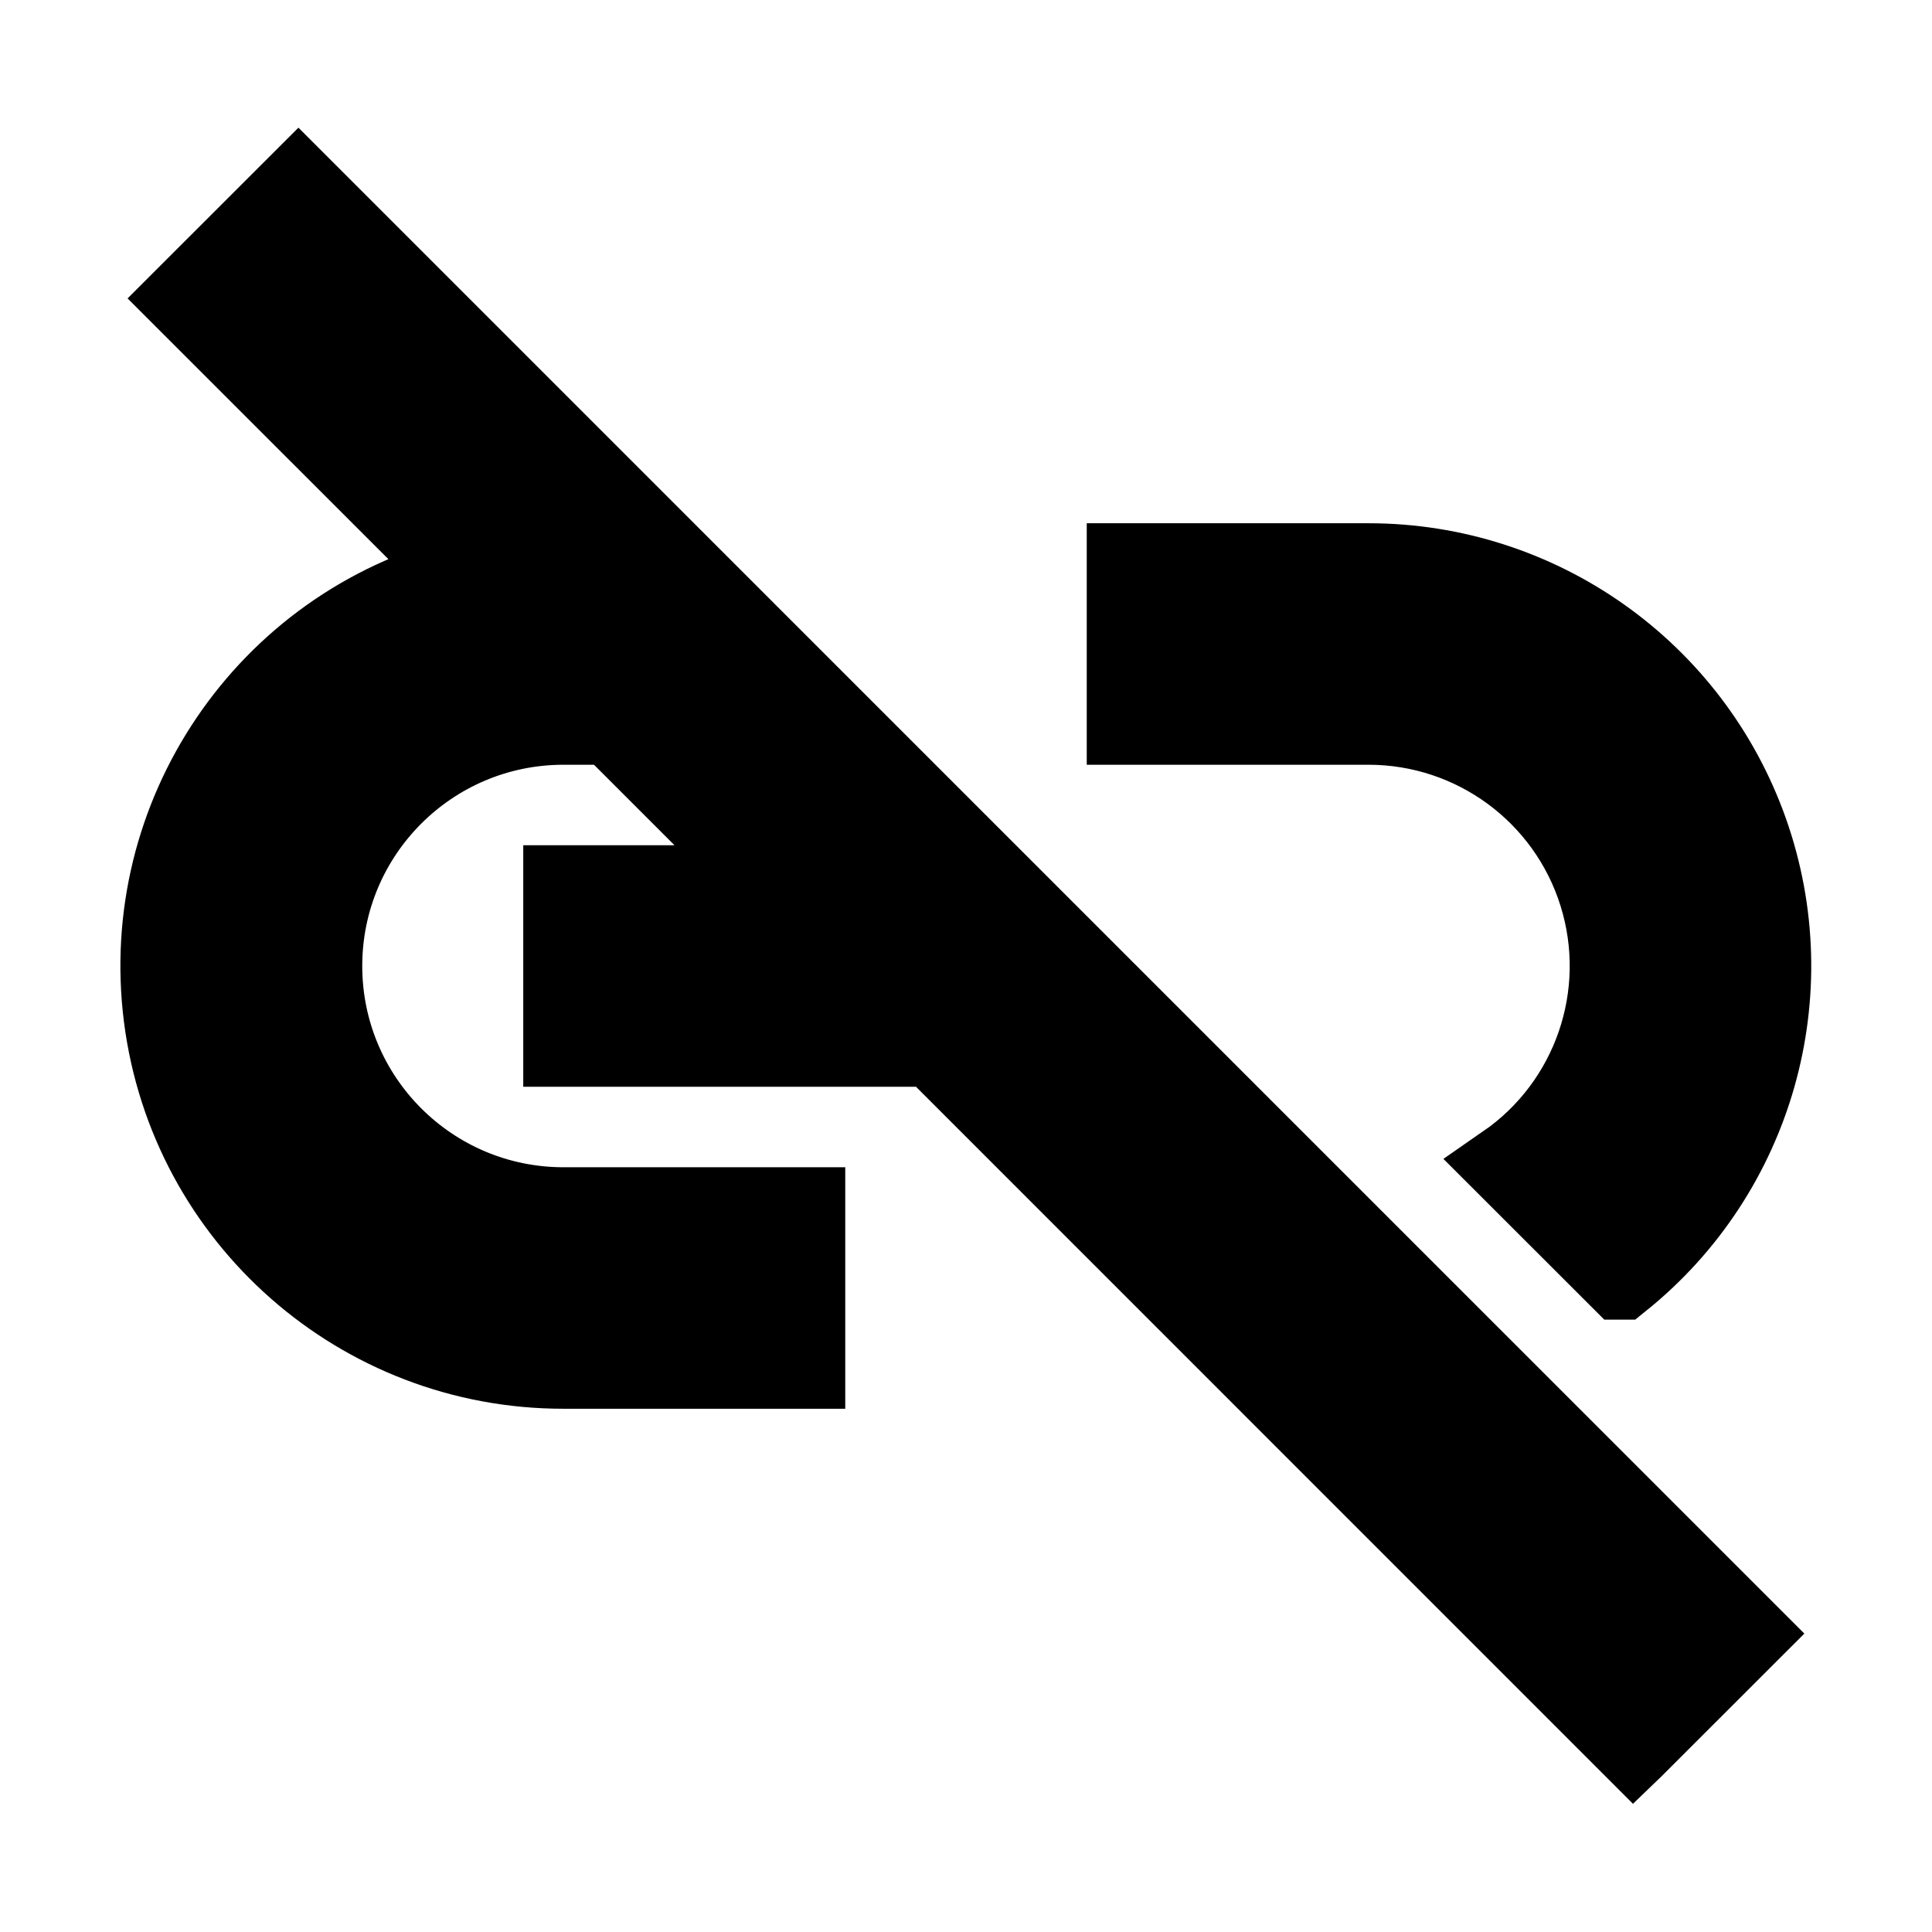
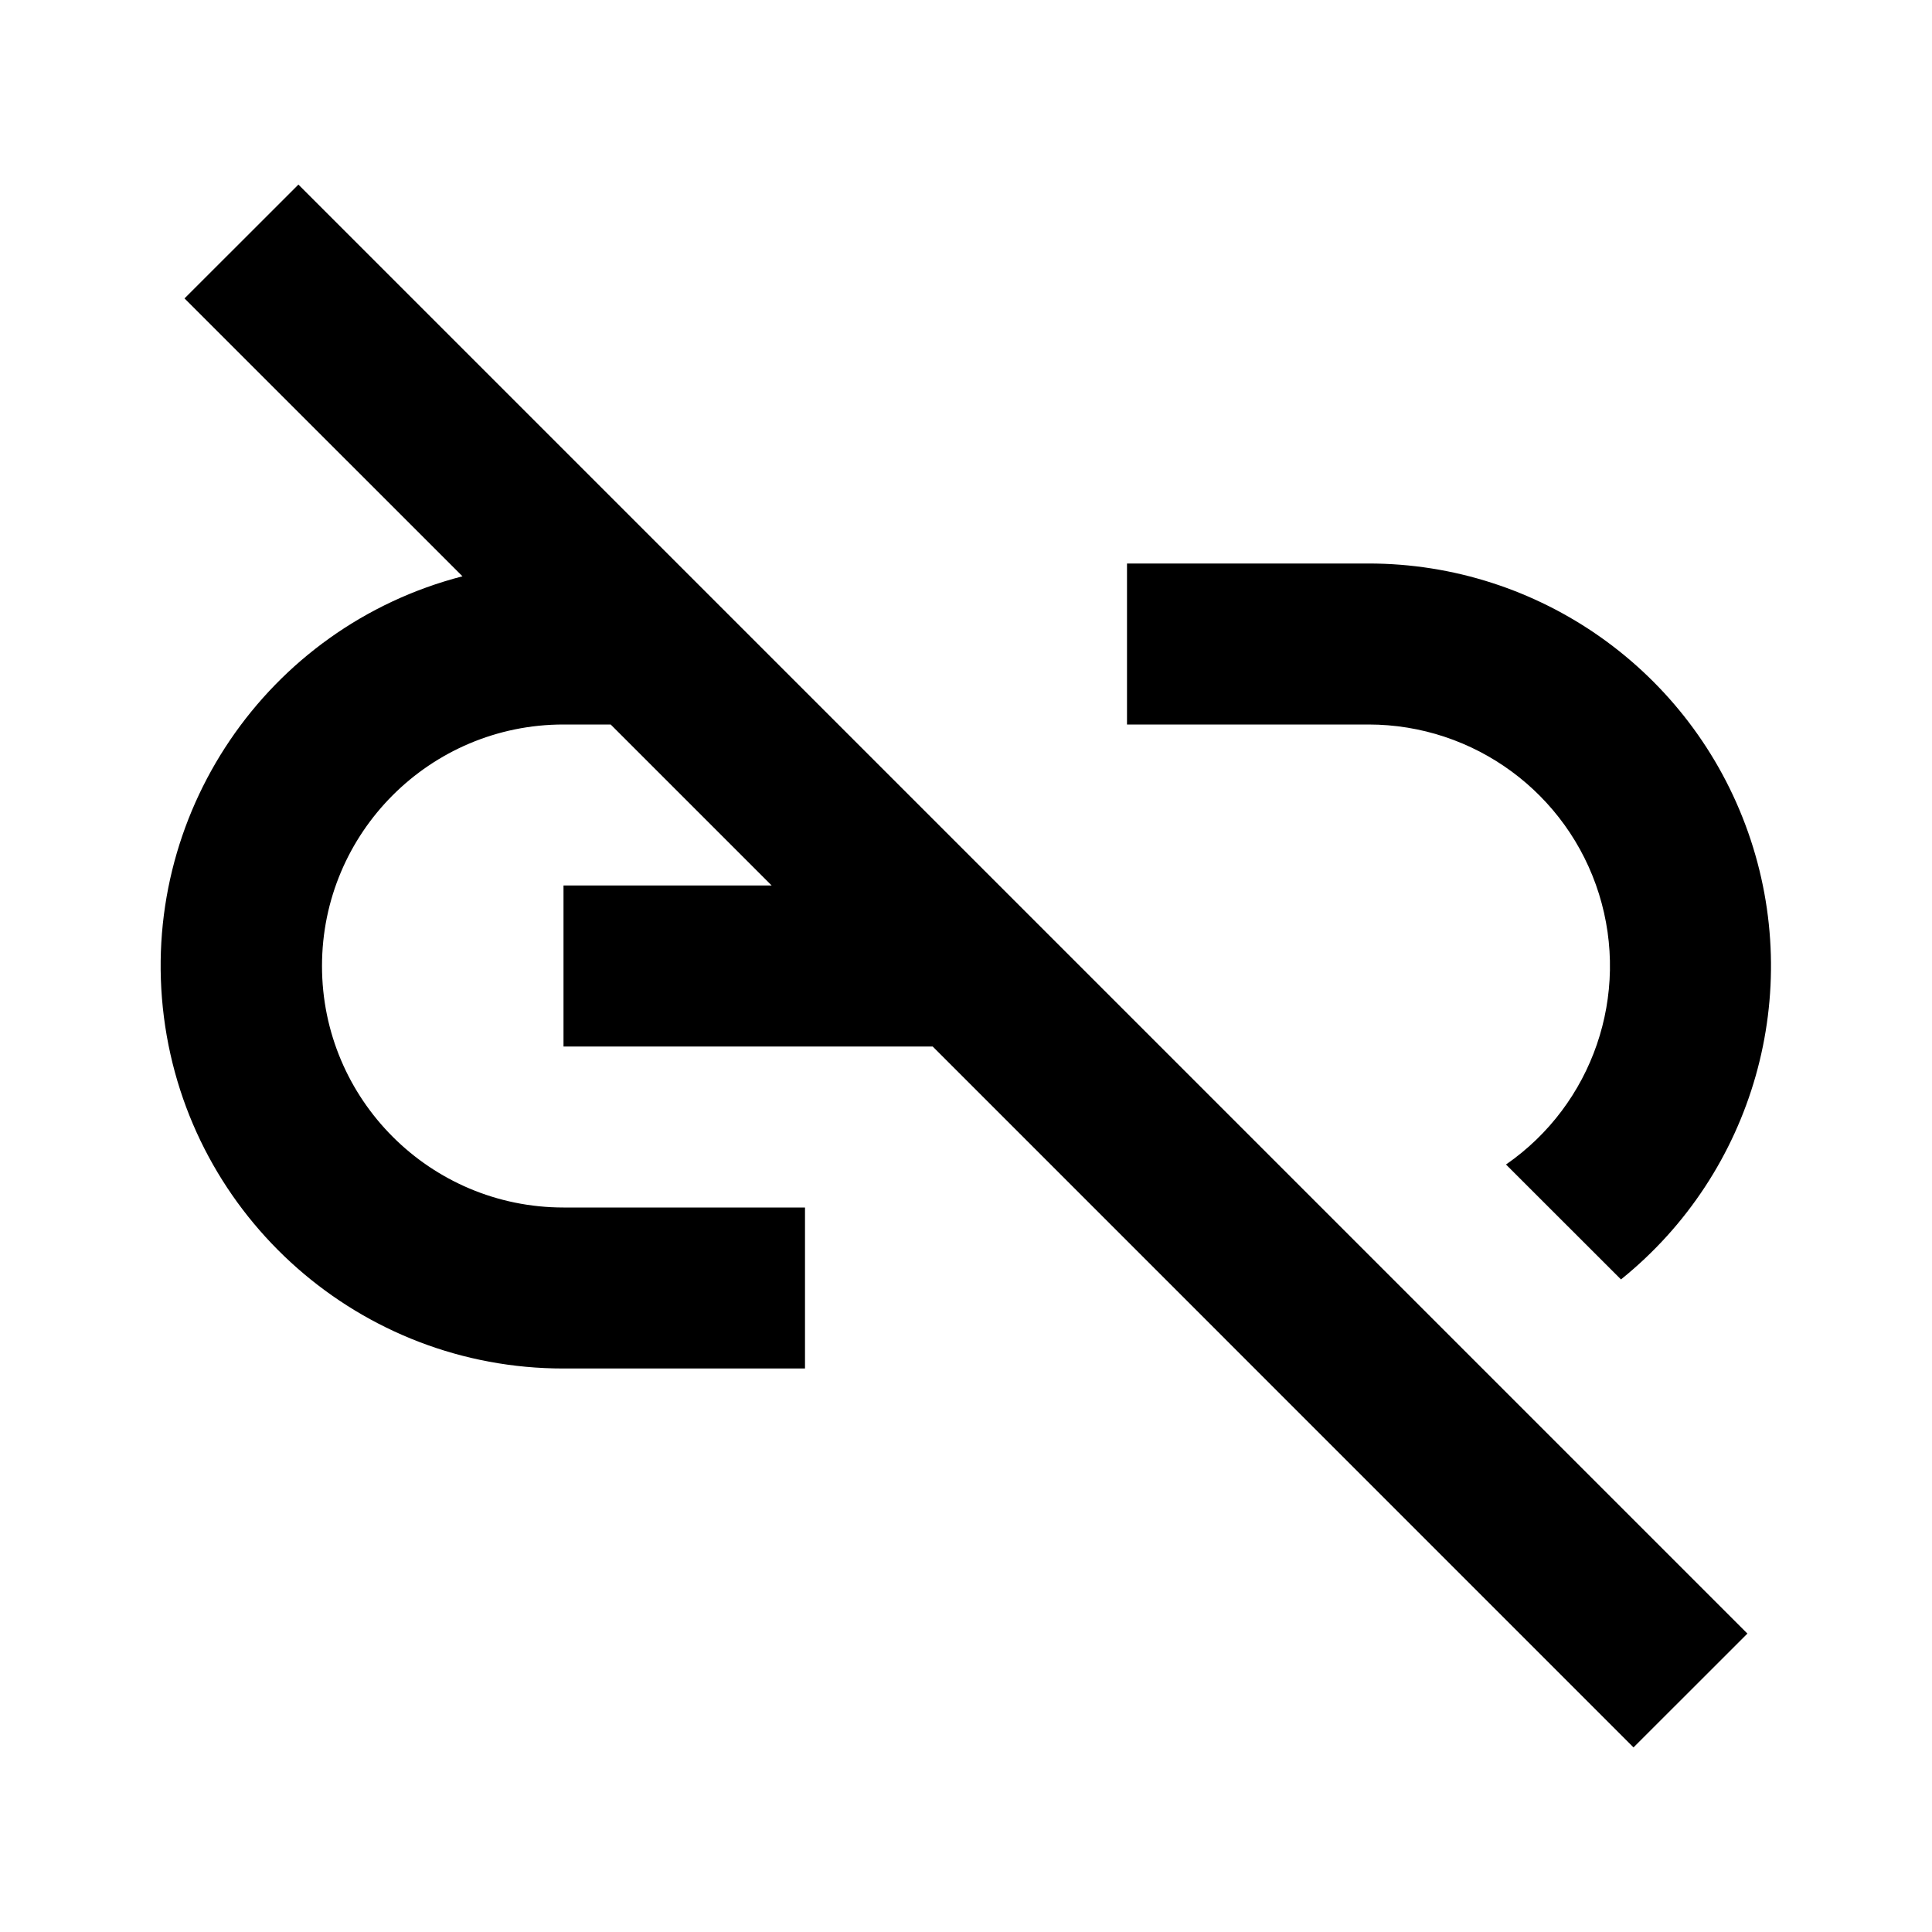
- <svg xmlns="http://www.w3.org/2000/svg" viewBox="0 0 24 24" fill="none" stroke="currentColor">
+ <svg xmlns="http://www.w3.org/2000/svg" viewBox="0 0 24 24" fill="none">
  <path d="M20.292 21.707L11.586 13H7V11H9.586L7.586 9H7C5.343 9 4 10.343 4 12C4 13.657 5.343 15 7 15H10V17H7C4.482 17.002 2.355 15.131 2.036 12.633C1.718 10.134 3.307 7.789 5.745 7.159L2.292 3.707L3.707 2.293L21.707 20.293L20.293 21.706L20.292 21.707ZM20.136 15.893L18.708 14.466C19.787 13.719 20.254 12.357 19.863 11.105C19.472 9.853 18.312 9 17 9H14V7H17C19.12 7 21.009 8.337 21.715 10.337C22.42 12.336 21.788 14.563 20.137 15.893H20.136Z" fill="currentColor" />
</svg>
